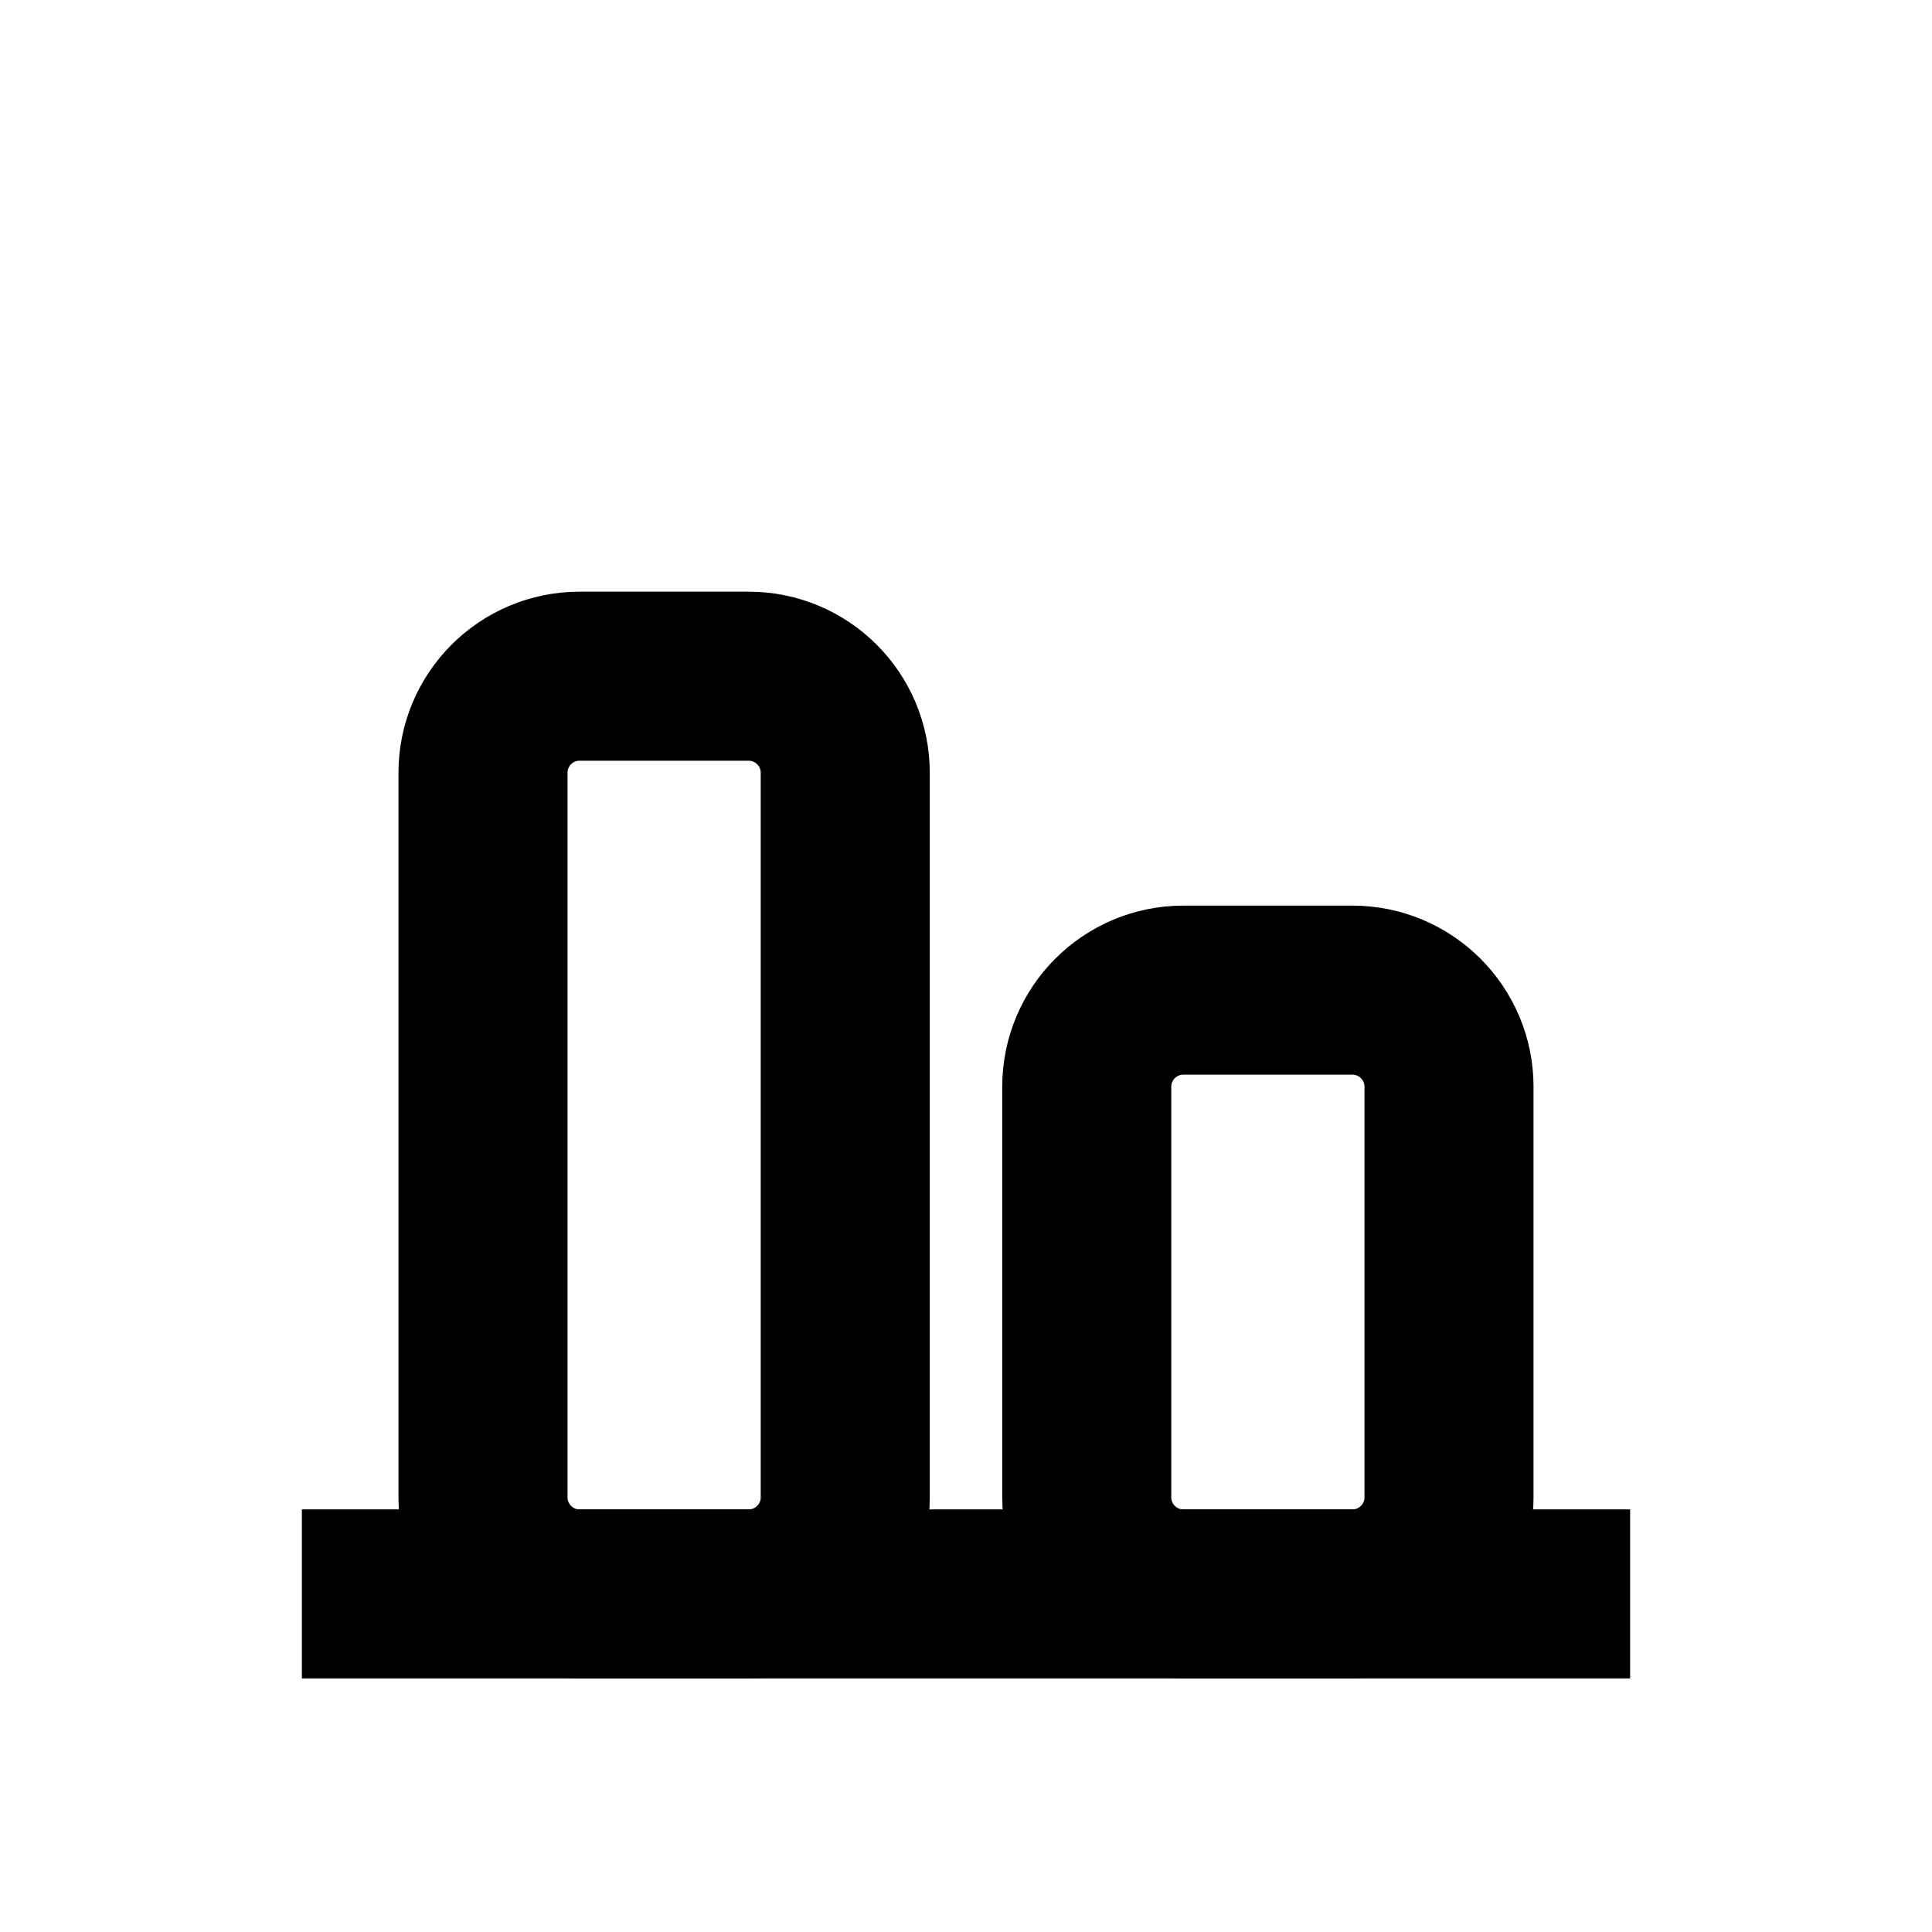
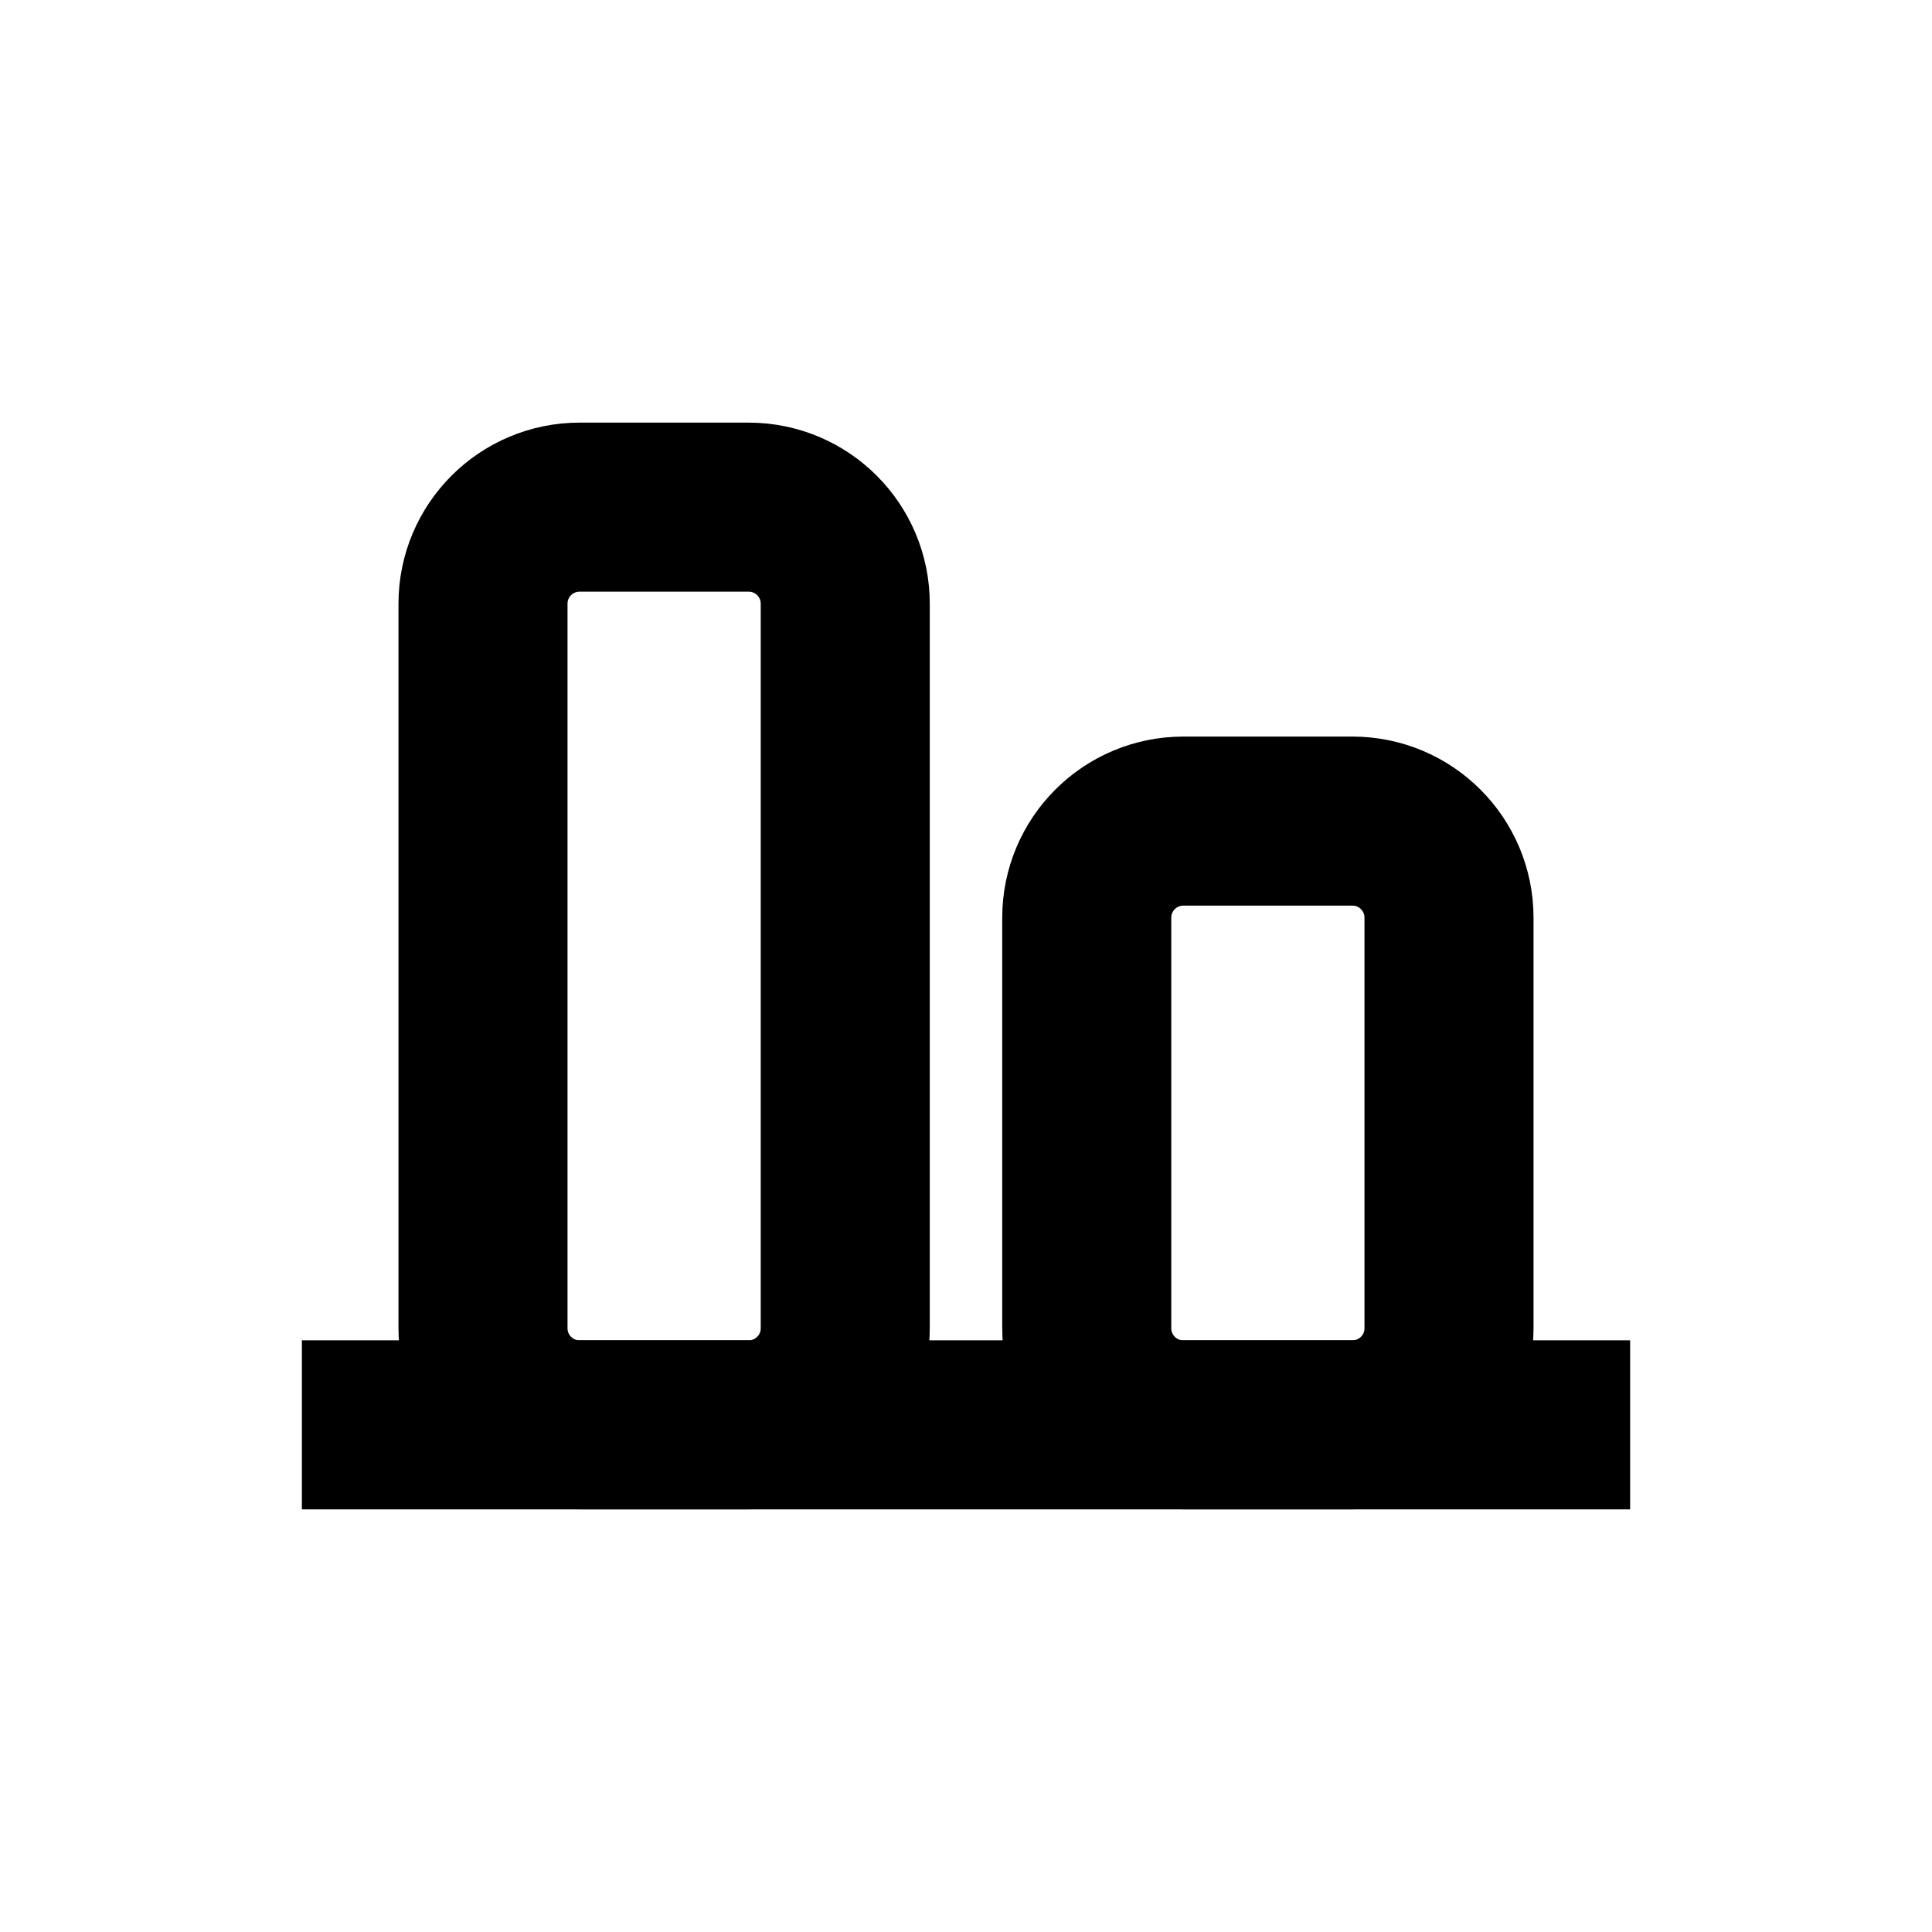
<svg xmlns="http://www.w3.org/2000/svg" viewBox="0 0 16 16" fill="none" stroke="currentColor" stroke-width="1.4">
-   <path d="M2.5 13.2 H13.5" />
-   <rect x="4" y="5.6" width="3" height="7.6" rx="0.8" />
-   <rect x="9" y="8.2" width="3" height="5" rx="0.8" />
+   <path d="M2.5 11.8 H13.5" />
+   <rect x="4" y="4.2" width="3" height="7.6" rx="0.8" />
+   <rect x="9" y="6.8" width="3" height="5" rx="0.8" />
</svg>
